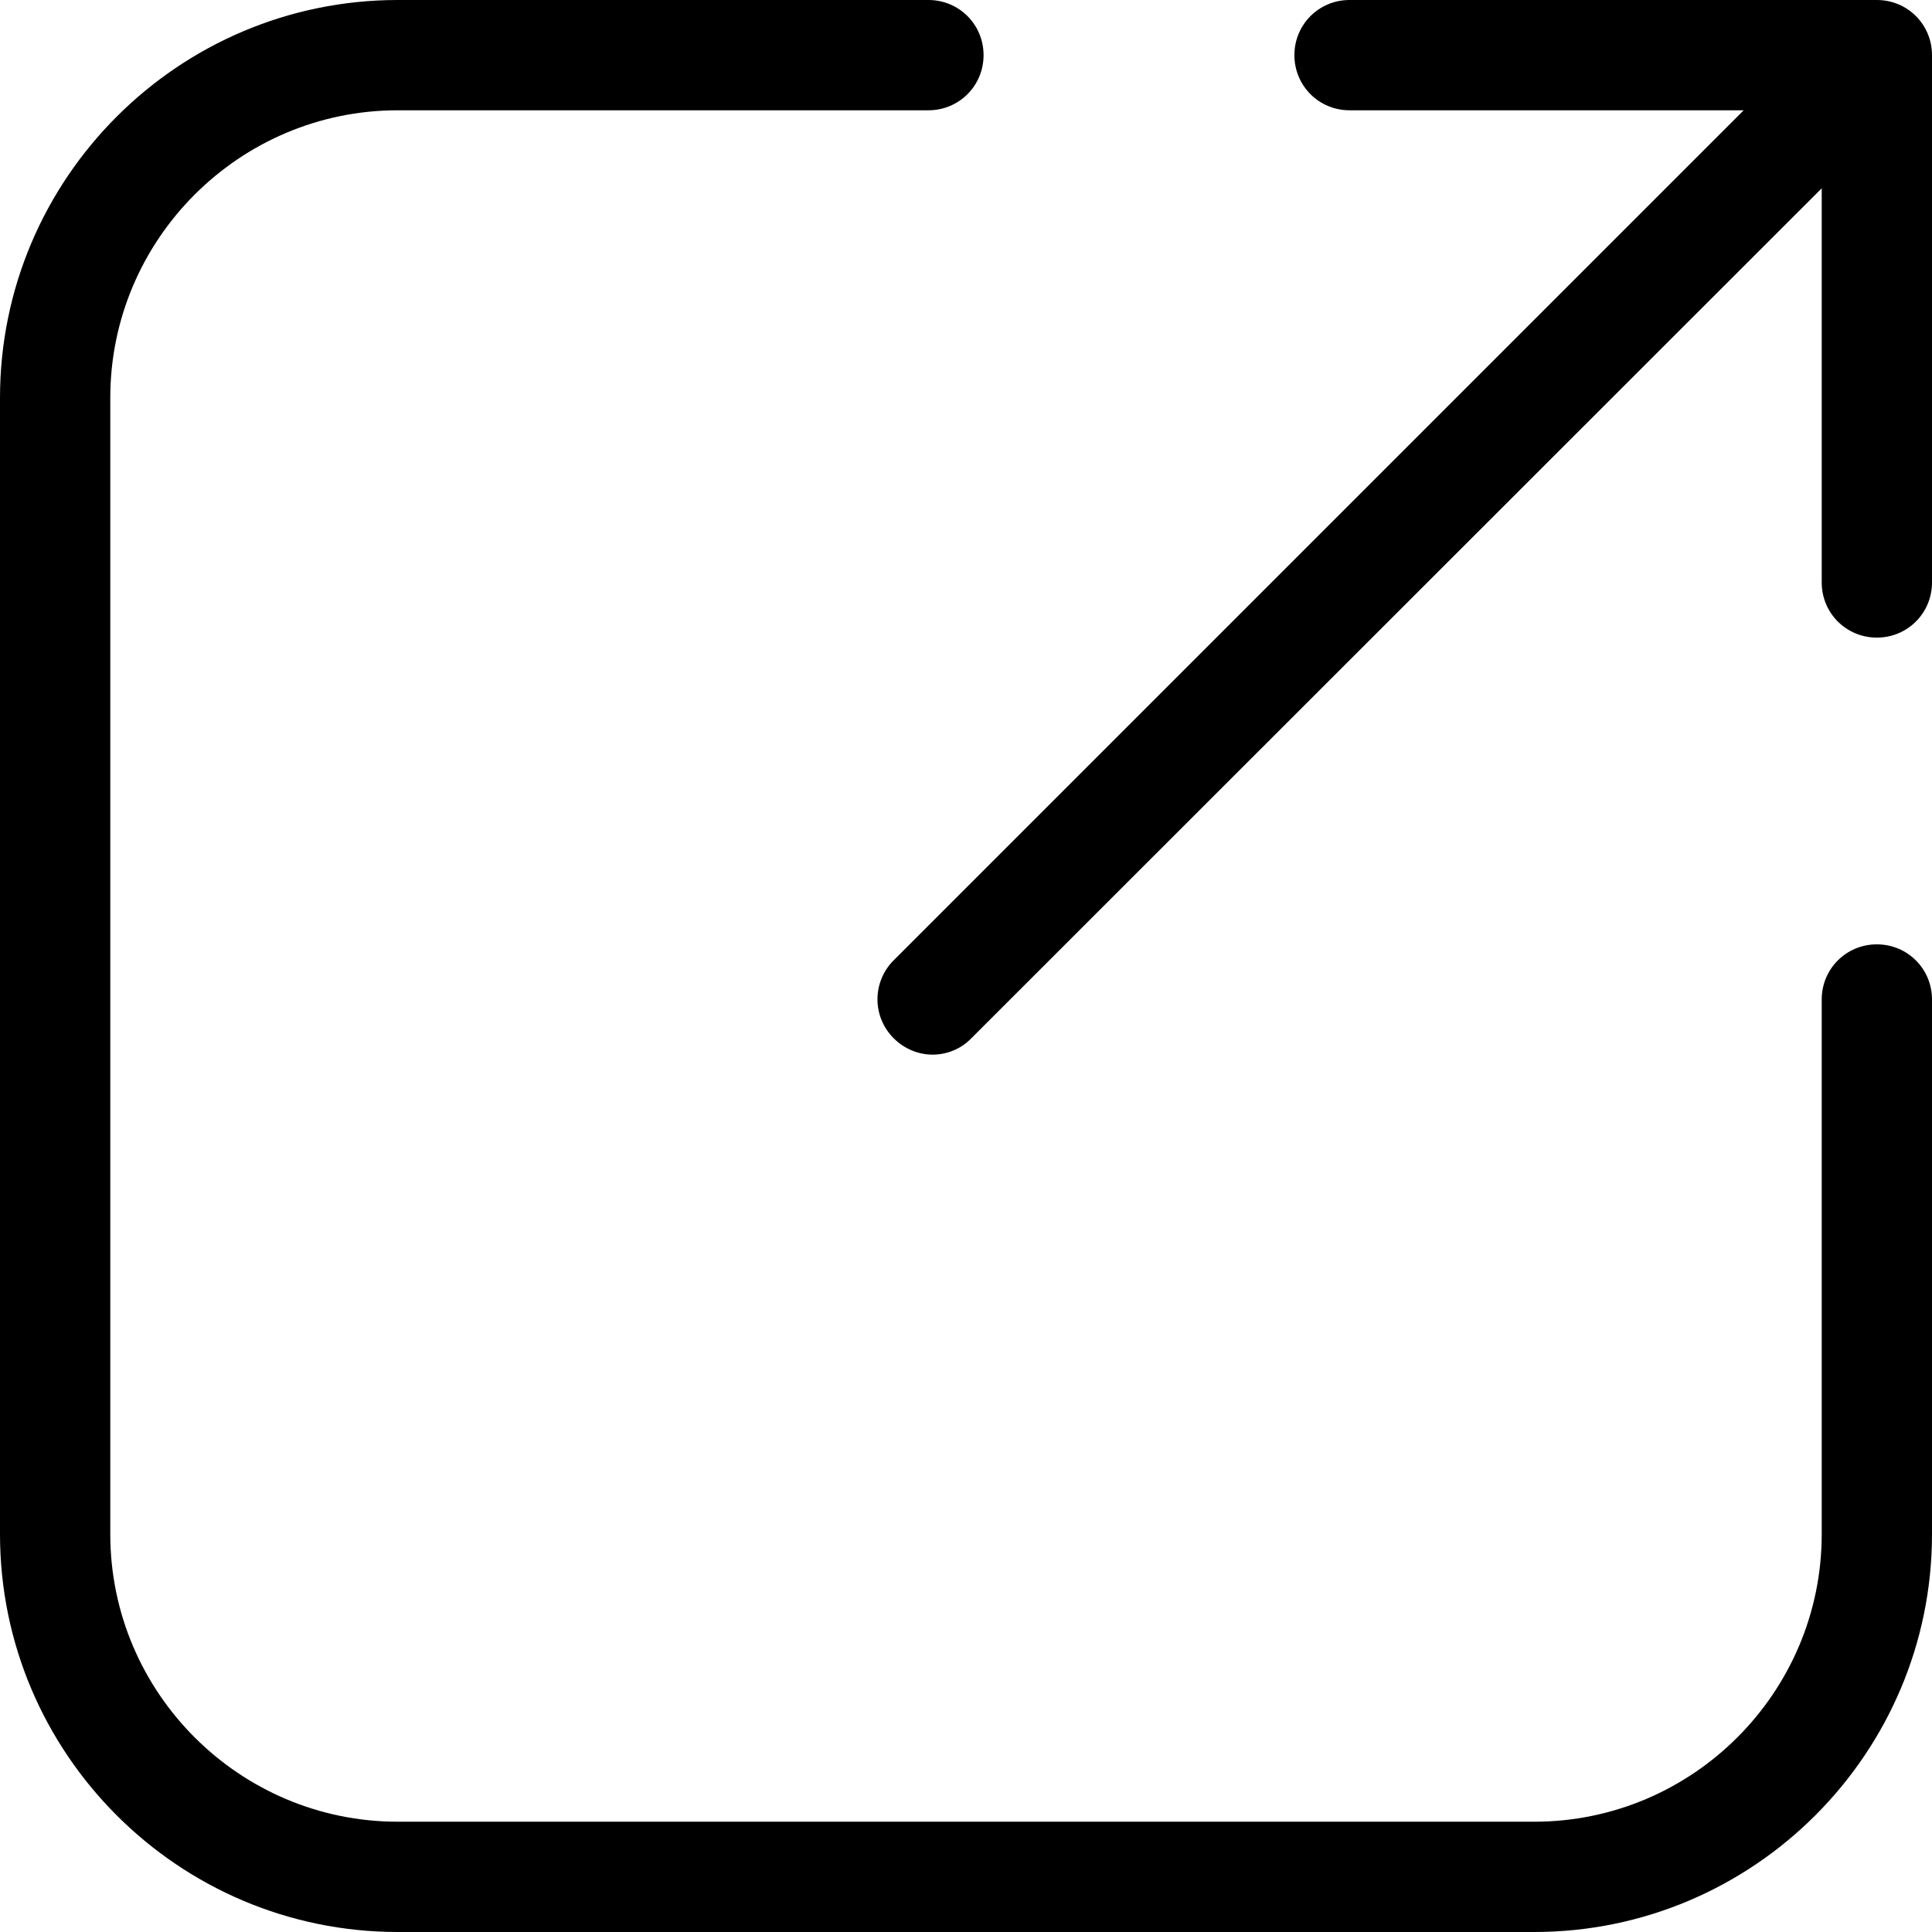
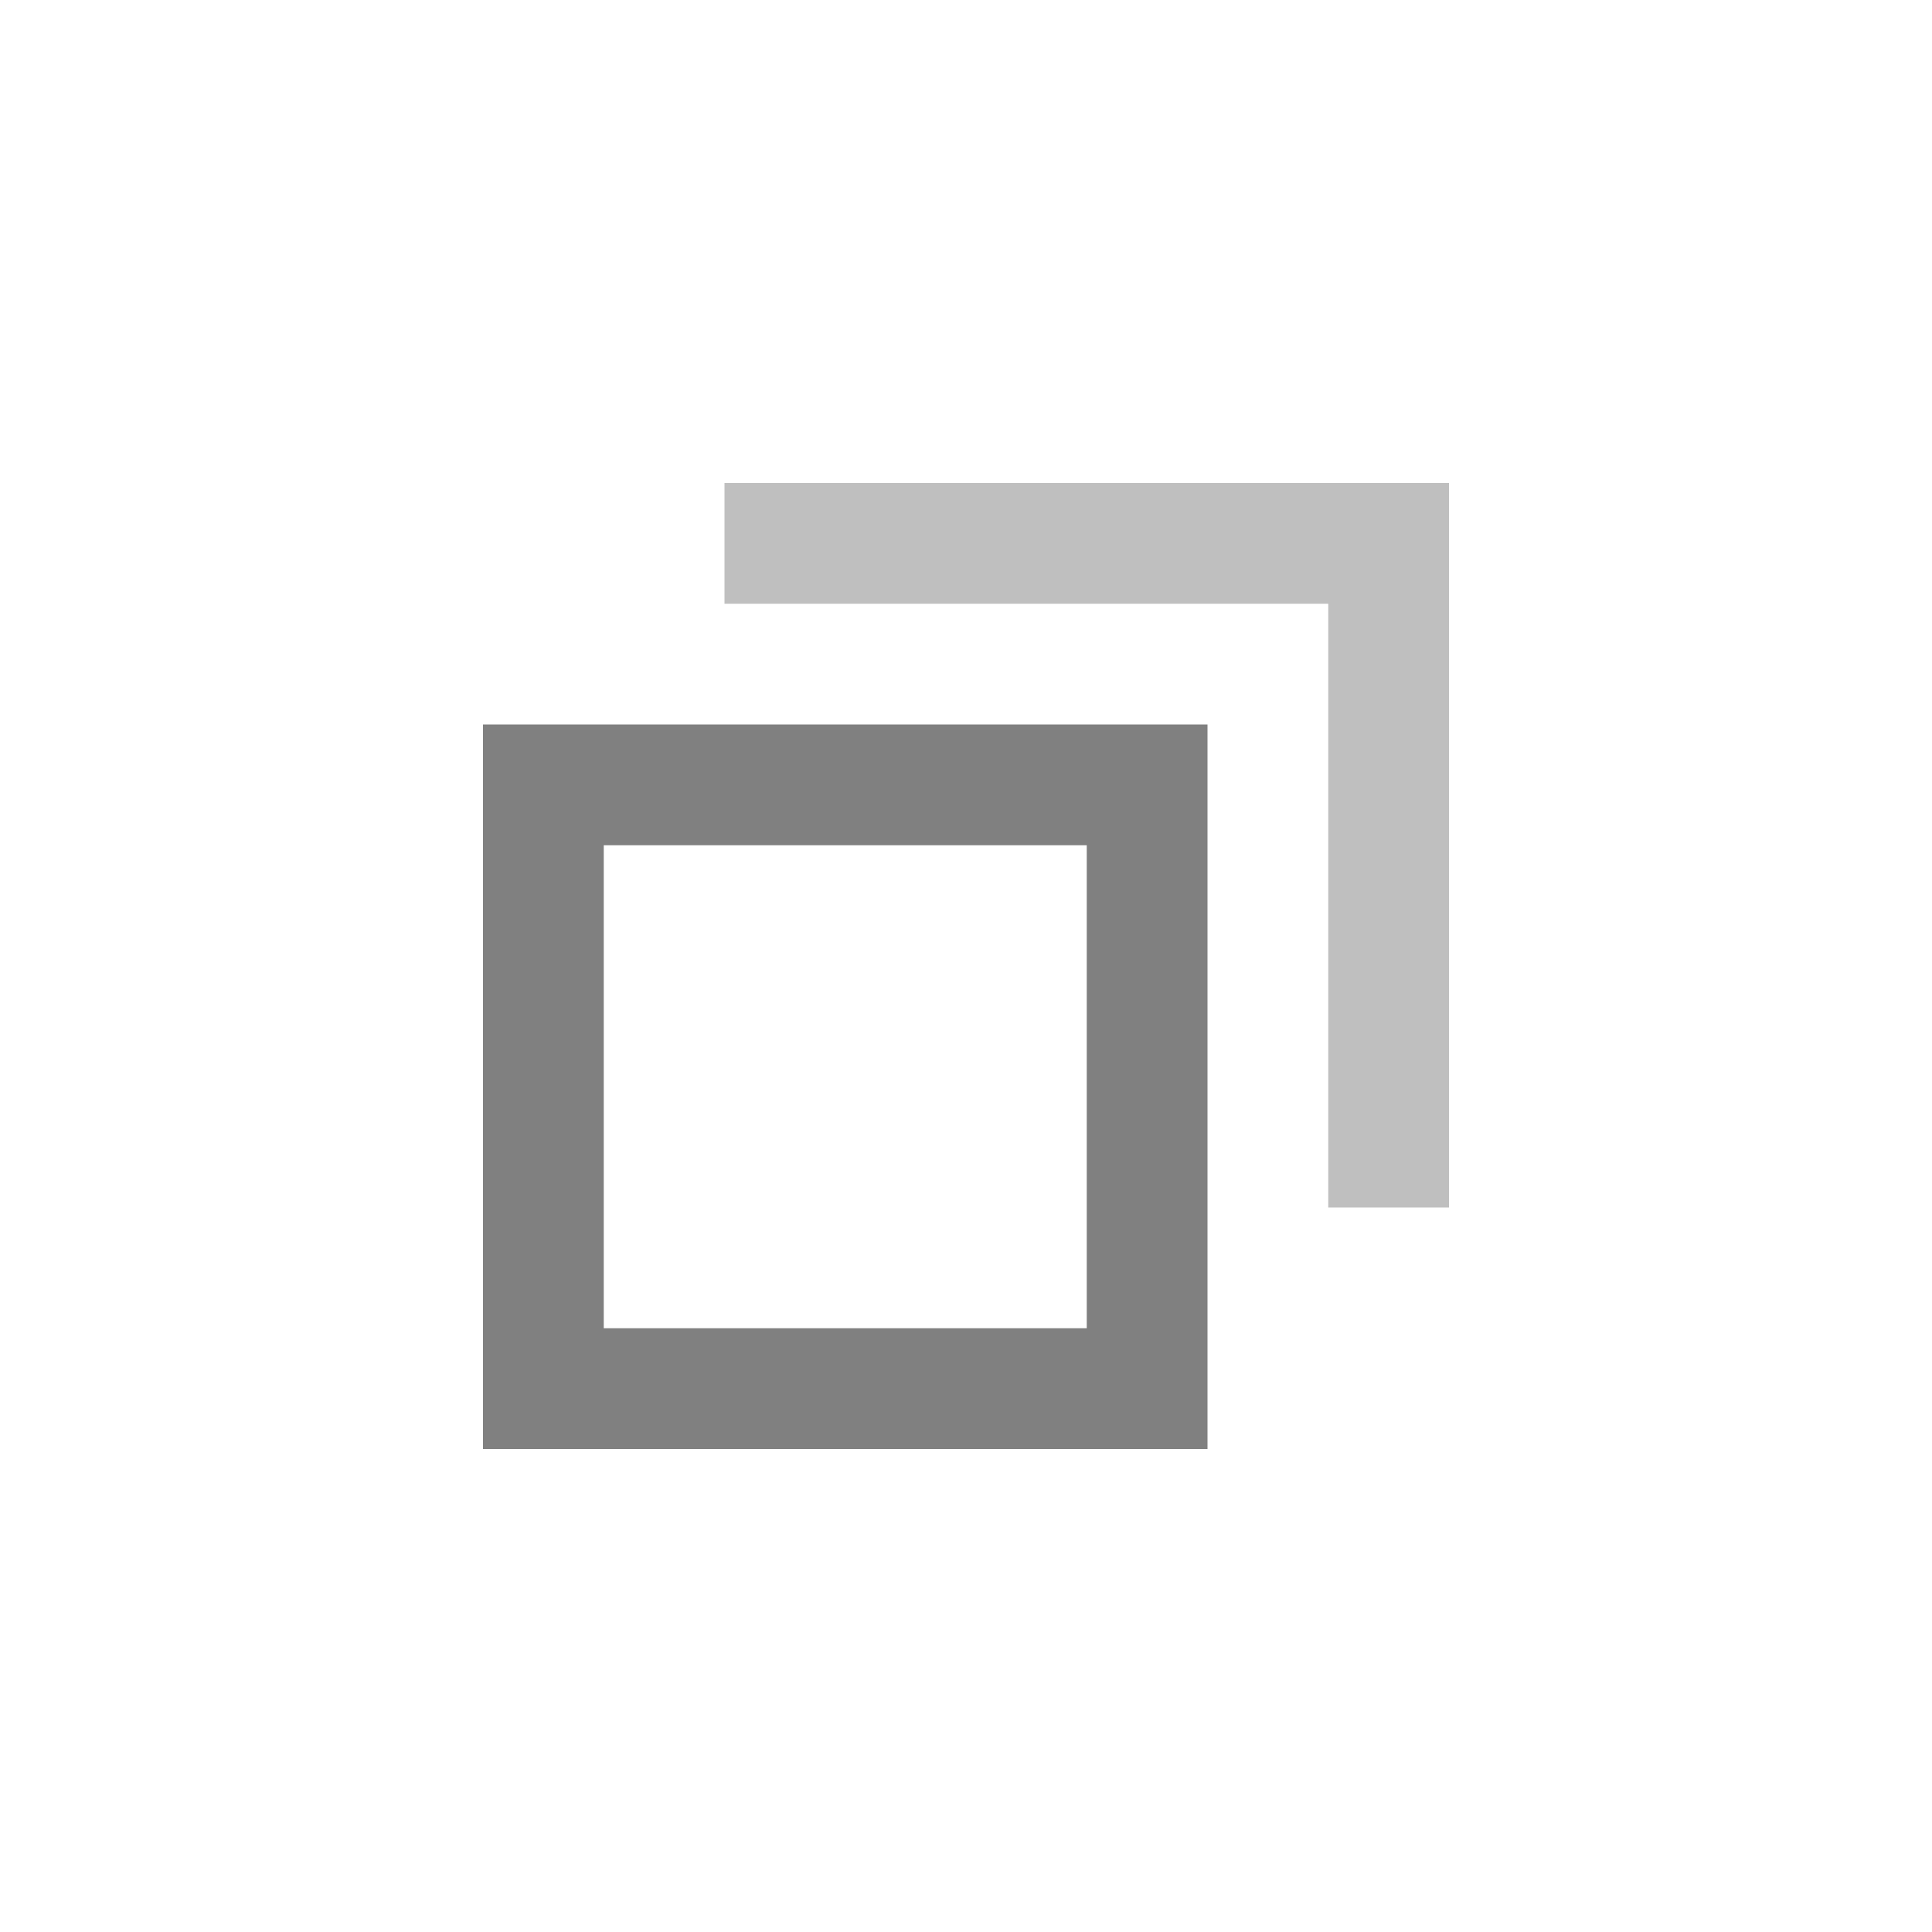
- <svg xmlns="http://www.w3.org/2000/svg" fill="#000000" height="800px" width="800px" version="1.1" id="Capa_1" viewBox="0 0 473 473" xml:space="preserve">
-   <g>
-     <g>
-       <path d="M459.5,0H330.4c-7.5,0-13.5,6-13.5,13.5s6,13.5,13.5,13.5h96.5L218.8,235.1c-5.3,5.3-5.3,13.8,0,19.1c2.6,2.6,6.1,4,9.5,4    s6.9-1.3,9.5-4L446,46.1v96.5c0,7.5,6,13.5,13.5,13.5s13.5-6,13.5-13.5V13.5C473,6,467,0,459.5,0z" />
-       <path d="M459.5,231.2c-7.5,0-13.5,6-13.5,13.5v130.9c0,38.8-31.6,70.4-70.4,70.4H97.4C58.6,446,27,414.4,27,375.6V97.4    C27,58.6,58.6,27,97.4,27h129.9c7.5,0,13.5-6,13.5-13.5S234.8,0,227.3,0H97.4C43.7,0,0,43.7,0,97.4v278.2    C0,429.3,43.7,473,97.4,473h278.2c53.7,0,97.4-43.7,97.4-97.4V244.7C473,237.2,467,231.2,459.5,231.2z" />
-     </g>
+ <svg xmlns="http://www.w3.org/2000/svg" width="800px" height="800px" viewBox="0 0 16 16">
+   <g color="#000000" font-weight="400" font-family="sans-serif" white-space="normal" fill="gray">
+     <path d="M4 6v6h6V6zm1 1h4v4H5z" style="line-height:normal;font-variant-ligatures:normal;font-variant-position:normal;font-variant-caps:normal;font-variant-numeric:normal;font-variant-alternates:normal;font-feature-settings:normal;text-indent:0;text-align:start;text-decoration-line:none;text-decoration-style:solid;text-decoration-color:#000000;text-transform:none;text-orientation:mixed;shape-padding:0;isolation:auto;mix-blend-mode:normal" overflow="visible" />
+     <path d="M6 4v1h5v5h1V4z" style="line-height:normal;font-variant-ligatures:normal;font-variant-position:normal;font-variant-caps:normal;font-variant-numeric:normal;font-variant-alternates:normal;font-feature-settings:normal;text-indent:0;text-align:start;text-decoration-line:none;text-decoration-style:solid;text-decoration-color:#000000;text-transform:none;text-orientation:mixed;shape-padding:0;isolation:auto;mix-blend-mode:normal" overflow="visible" opacity=".5" />
  </g>
</svg>
